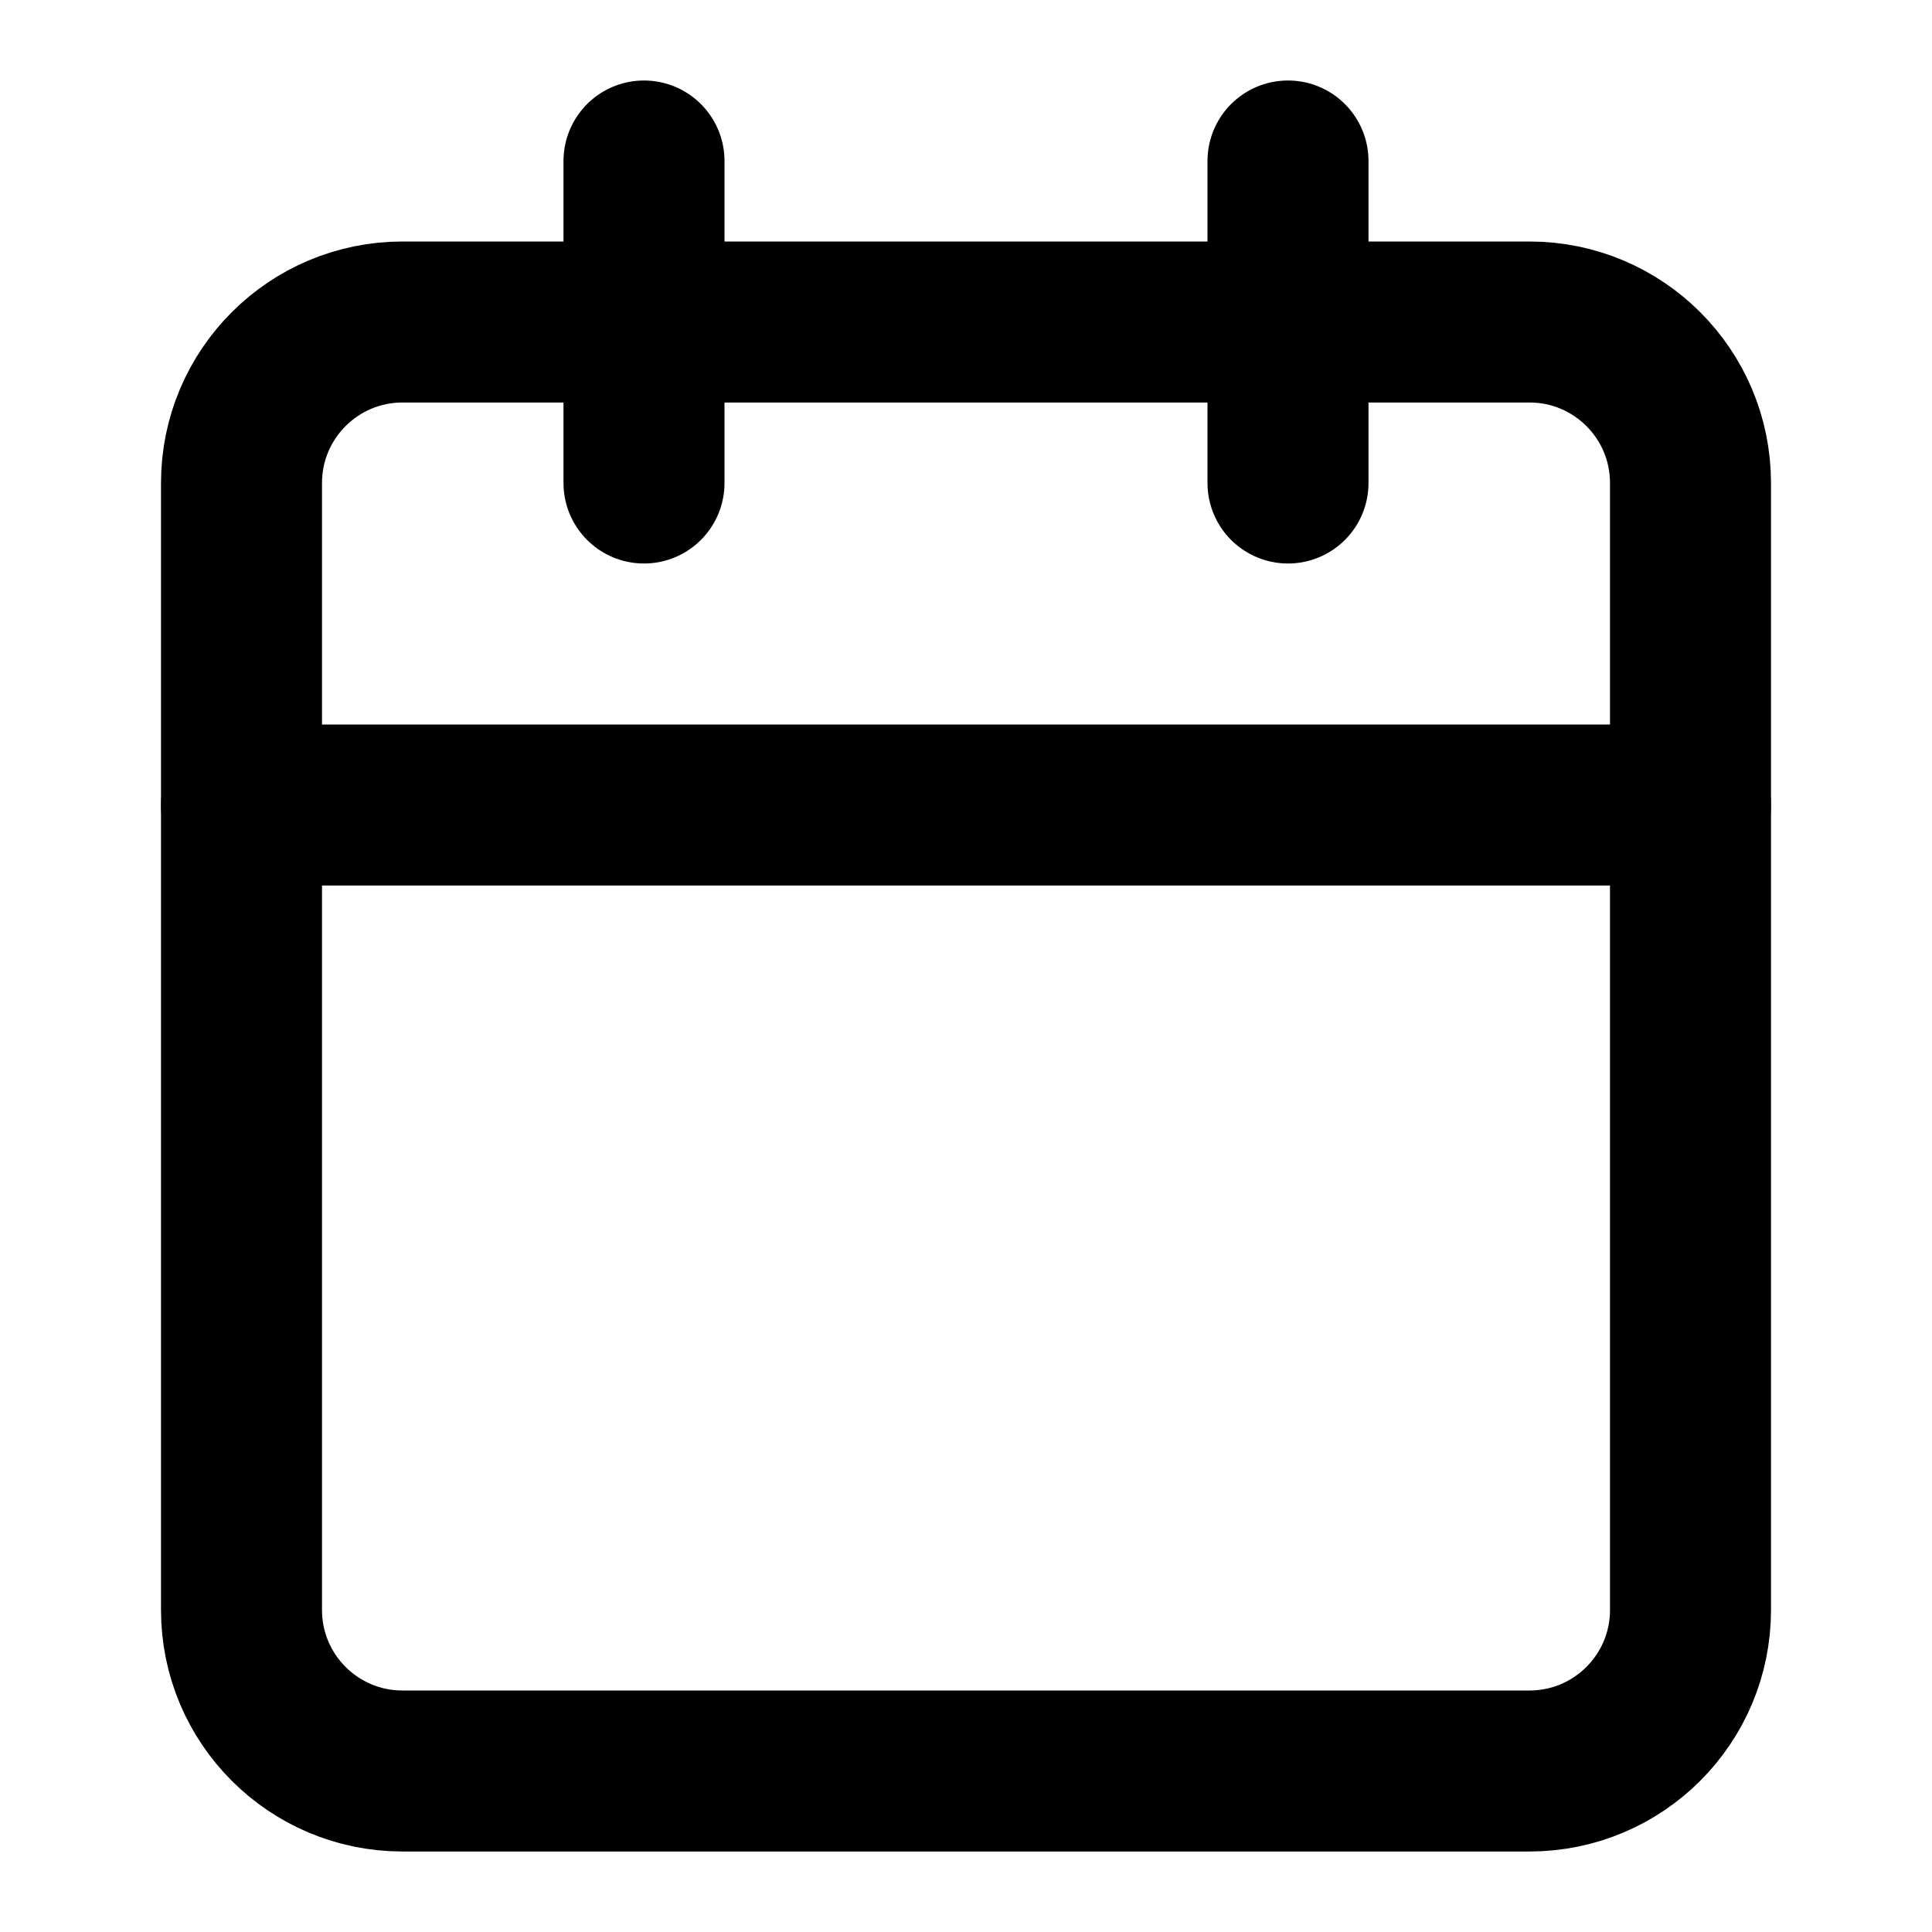
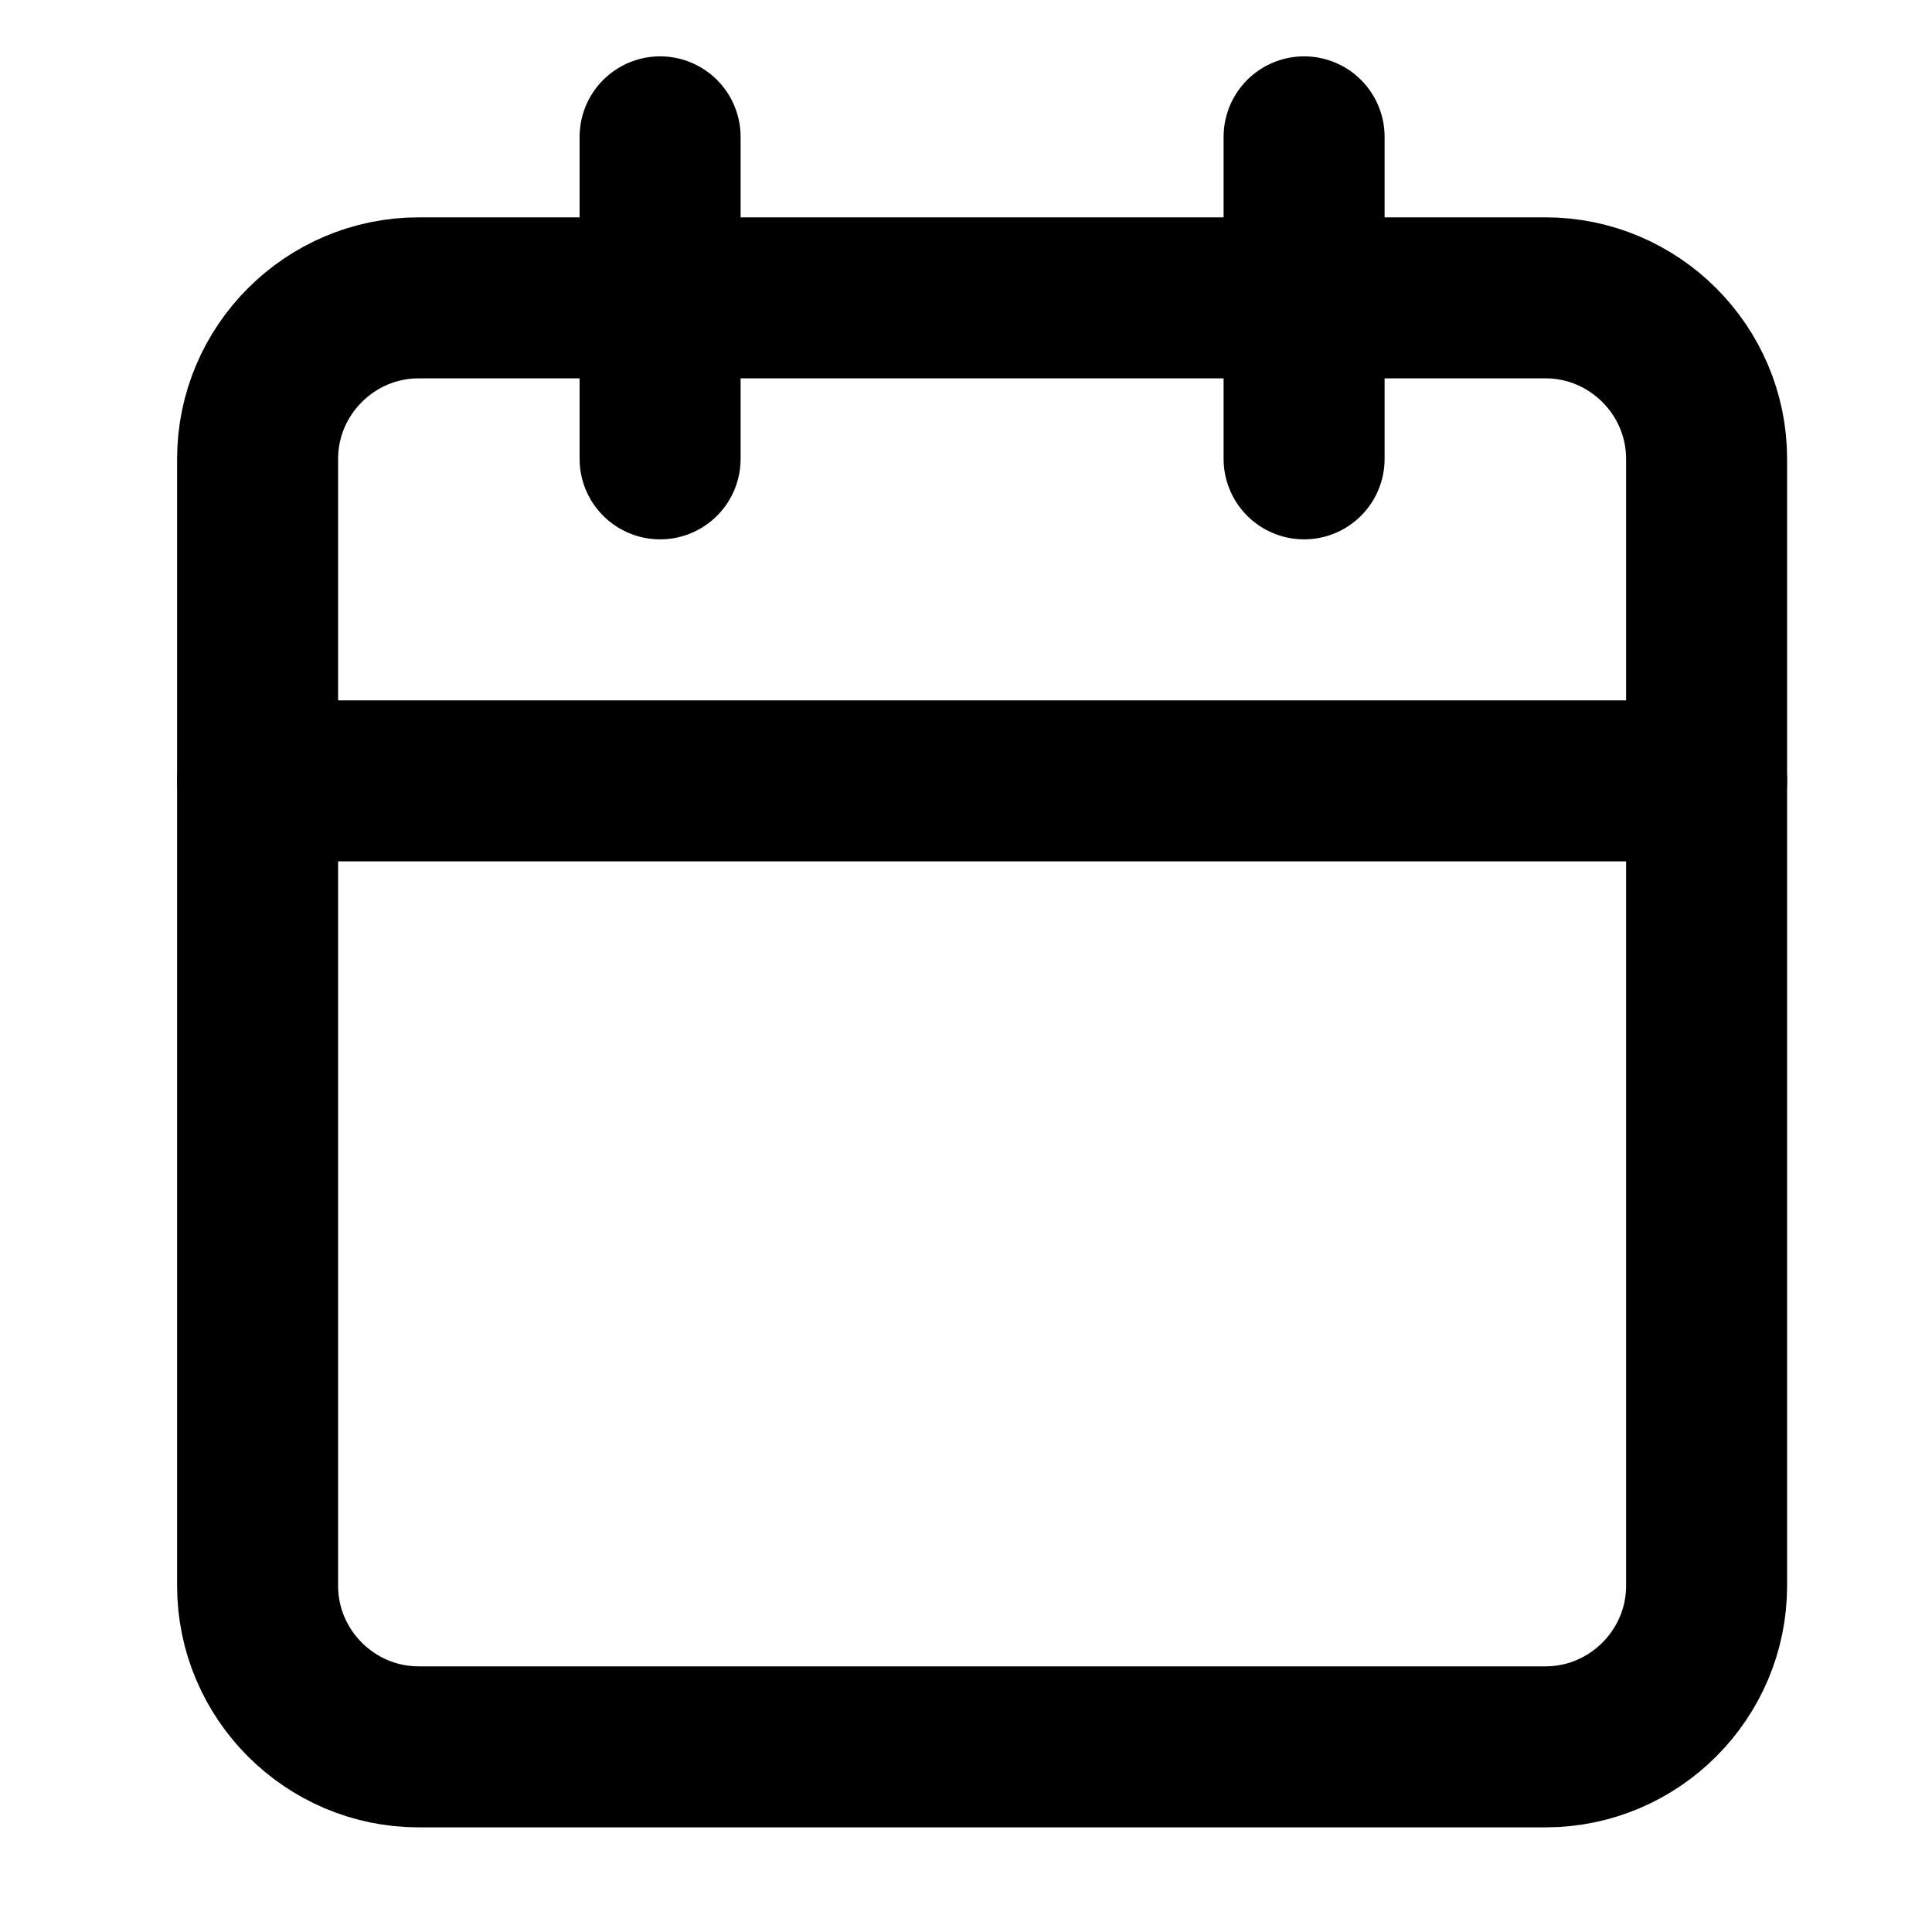
- <svg xmlns="http://www.w3.org/2000/svg" viewBox="0 0 24 24" fill="none" stroke="currentColor" stroke-width="2" stroke-linecap="round" stroke-linejoin="round" class="feather feather-calendar">
-   <rect x="3" y="4" width="18" height="18" rx="2" ry="2" />
-   <line x1="16" y1="2" x2="16" y2="6" />
-   <line x1="8" y1="2" x2="8" y2="6" />
-   <line x1="3" y1="10" x2="21" y2="10" />
+ <svg xmlns="http://www.w3.org/2000/svg" version="1.1" id="Camada_1" x="0px" y="0px" viewBox="0 0 24 24" style="enable-background:new 0 0 24 24;" xml:space="preserve">
+   <style type="text/css">
+ 	.st0{fill:none;stroke:#000000;stroke-width:2;stroke-linecap:round;stroke-linejoin:round;}
+ </style>
+   <path class="st0" d="M5.2,3.7h14c1.1,0,2,0.9,2,2v14c0,1.1-0.9,2-2,2h-14c-1.1,0-2-0.9-2-2v-14C3.2,4.6,4.1,3.7,5.2,3.7z" />
+   <line class="st0" x1="16.2" y1="1.7" x2="16.2" y2="5.7" />
+   <line class="st0" x1="8.2" y1="1.7" x2="8.2" y2="5.7" />
+   <line class="st0" x1="3.2" y1="9.7" x2="21.2" y2="9.7" />
</svg>
